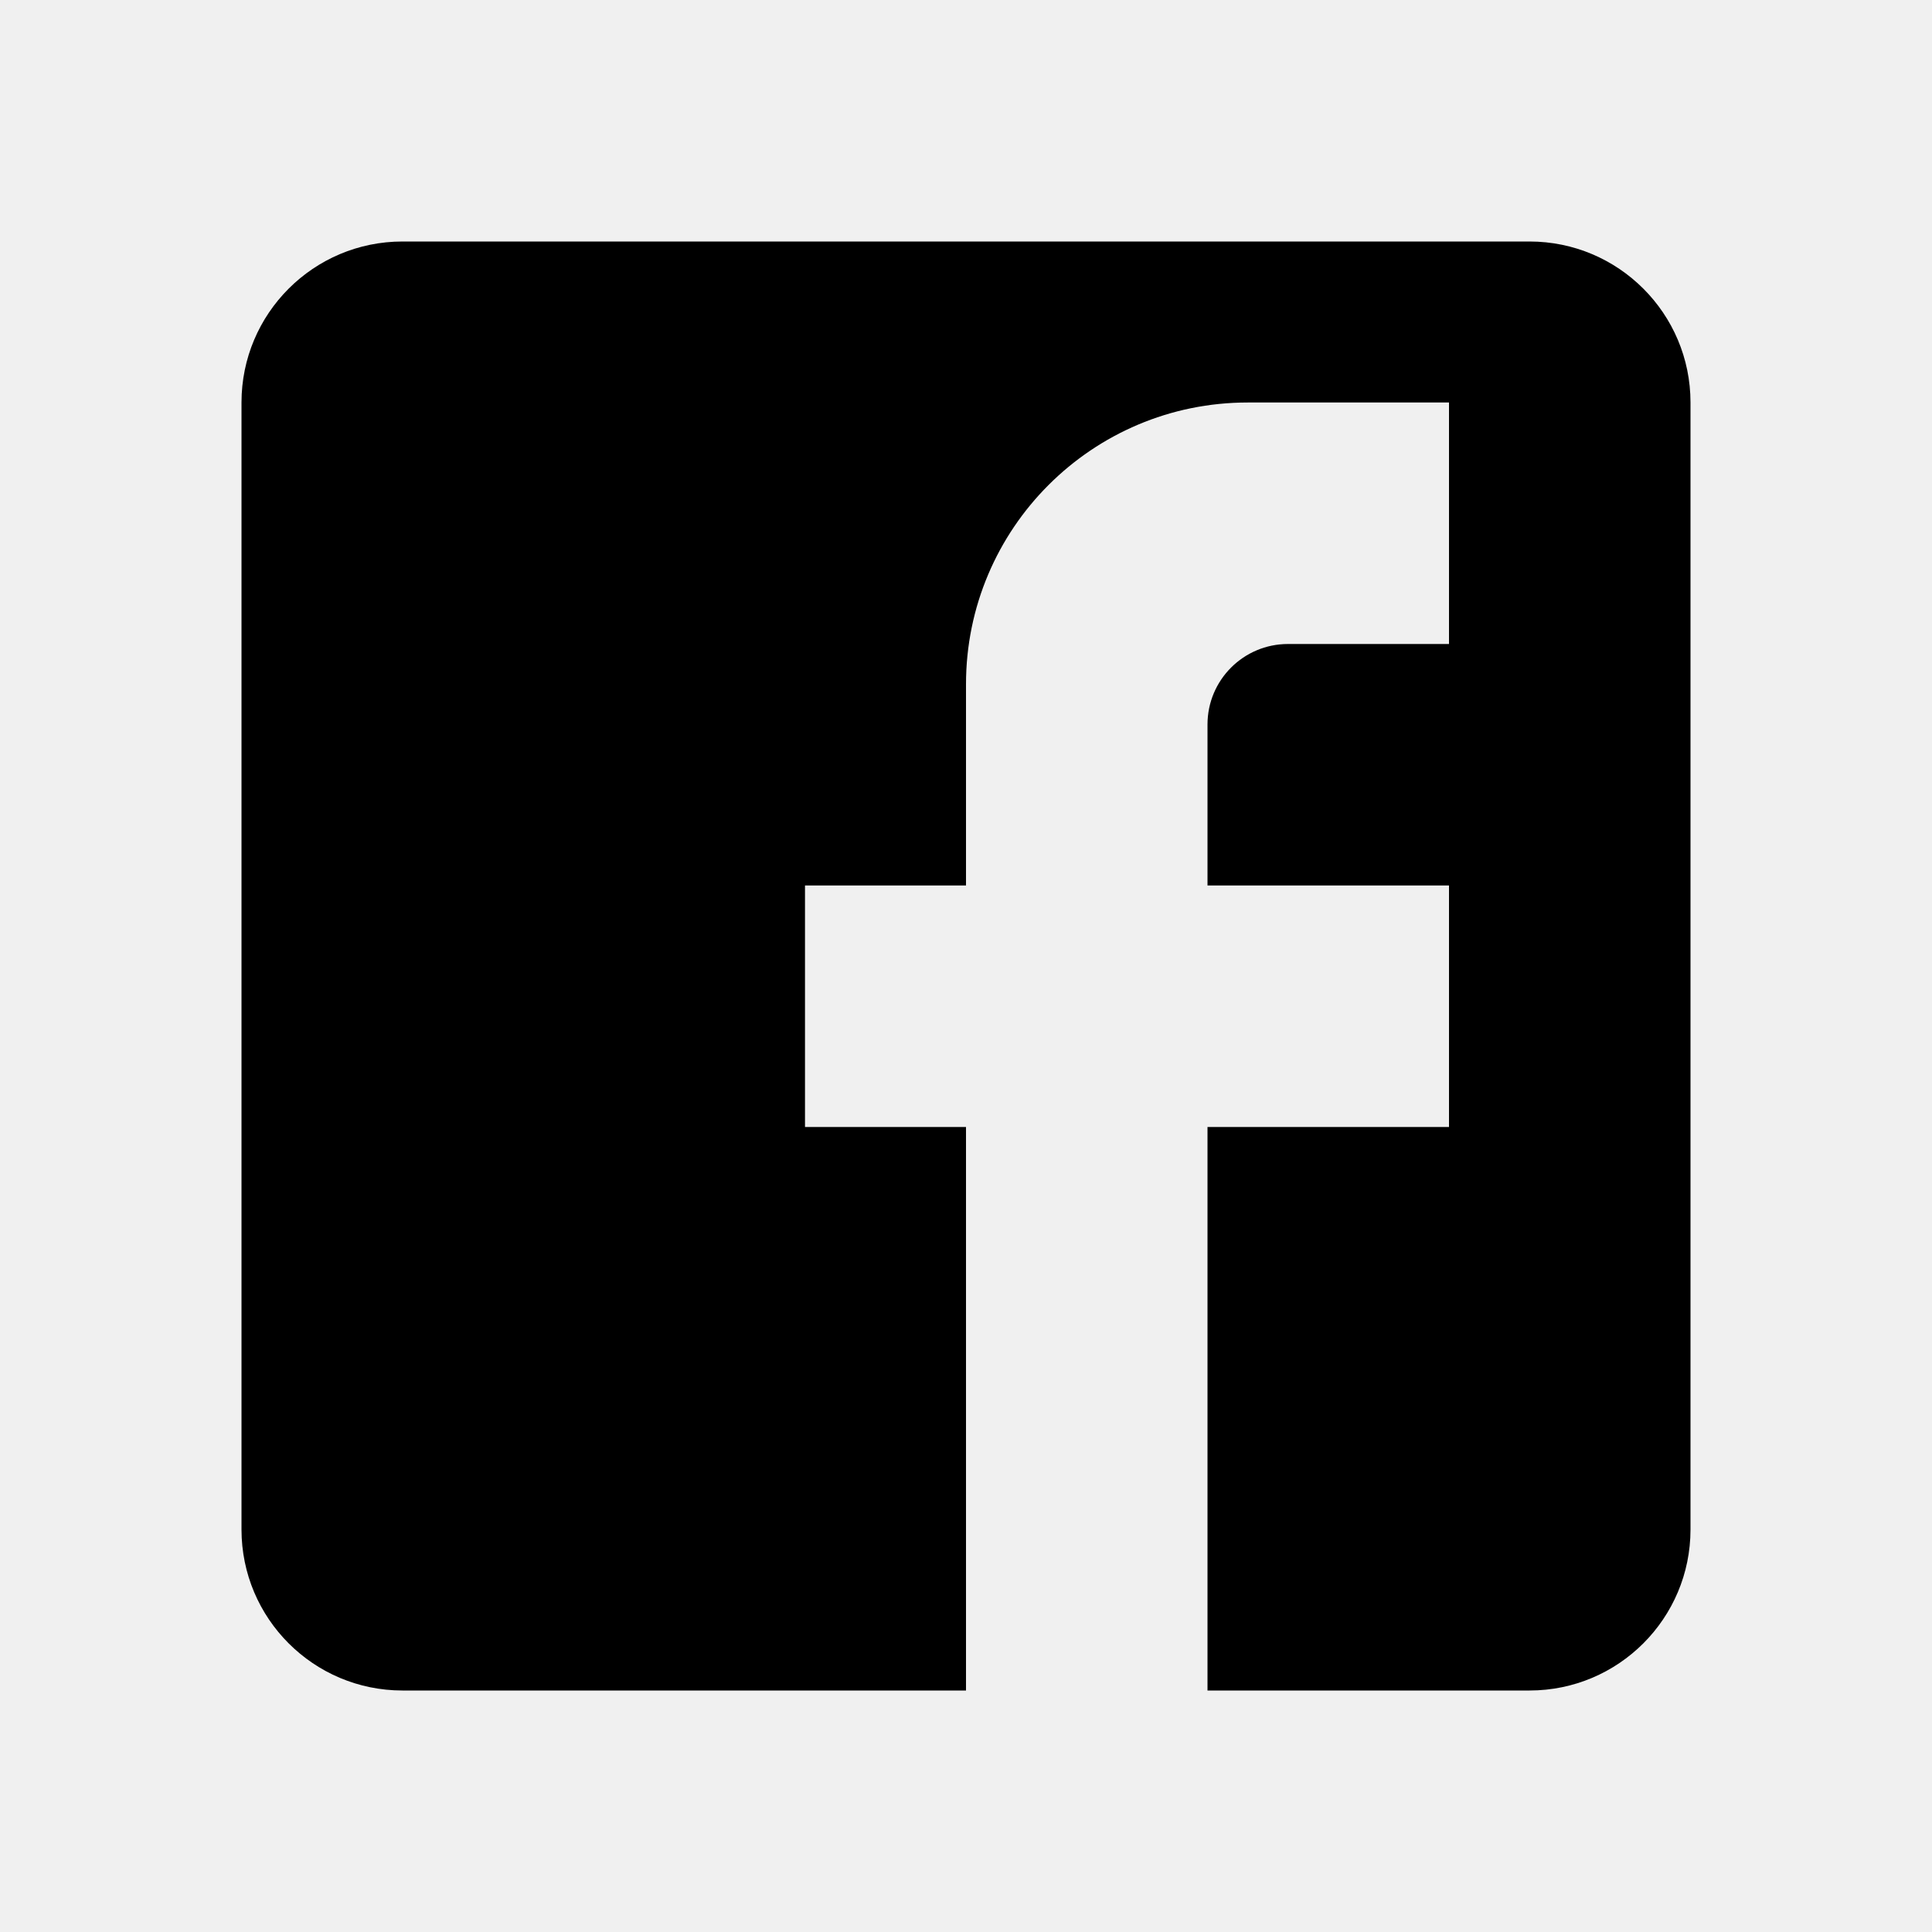
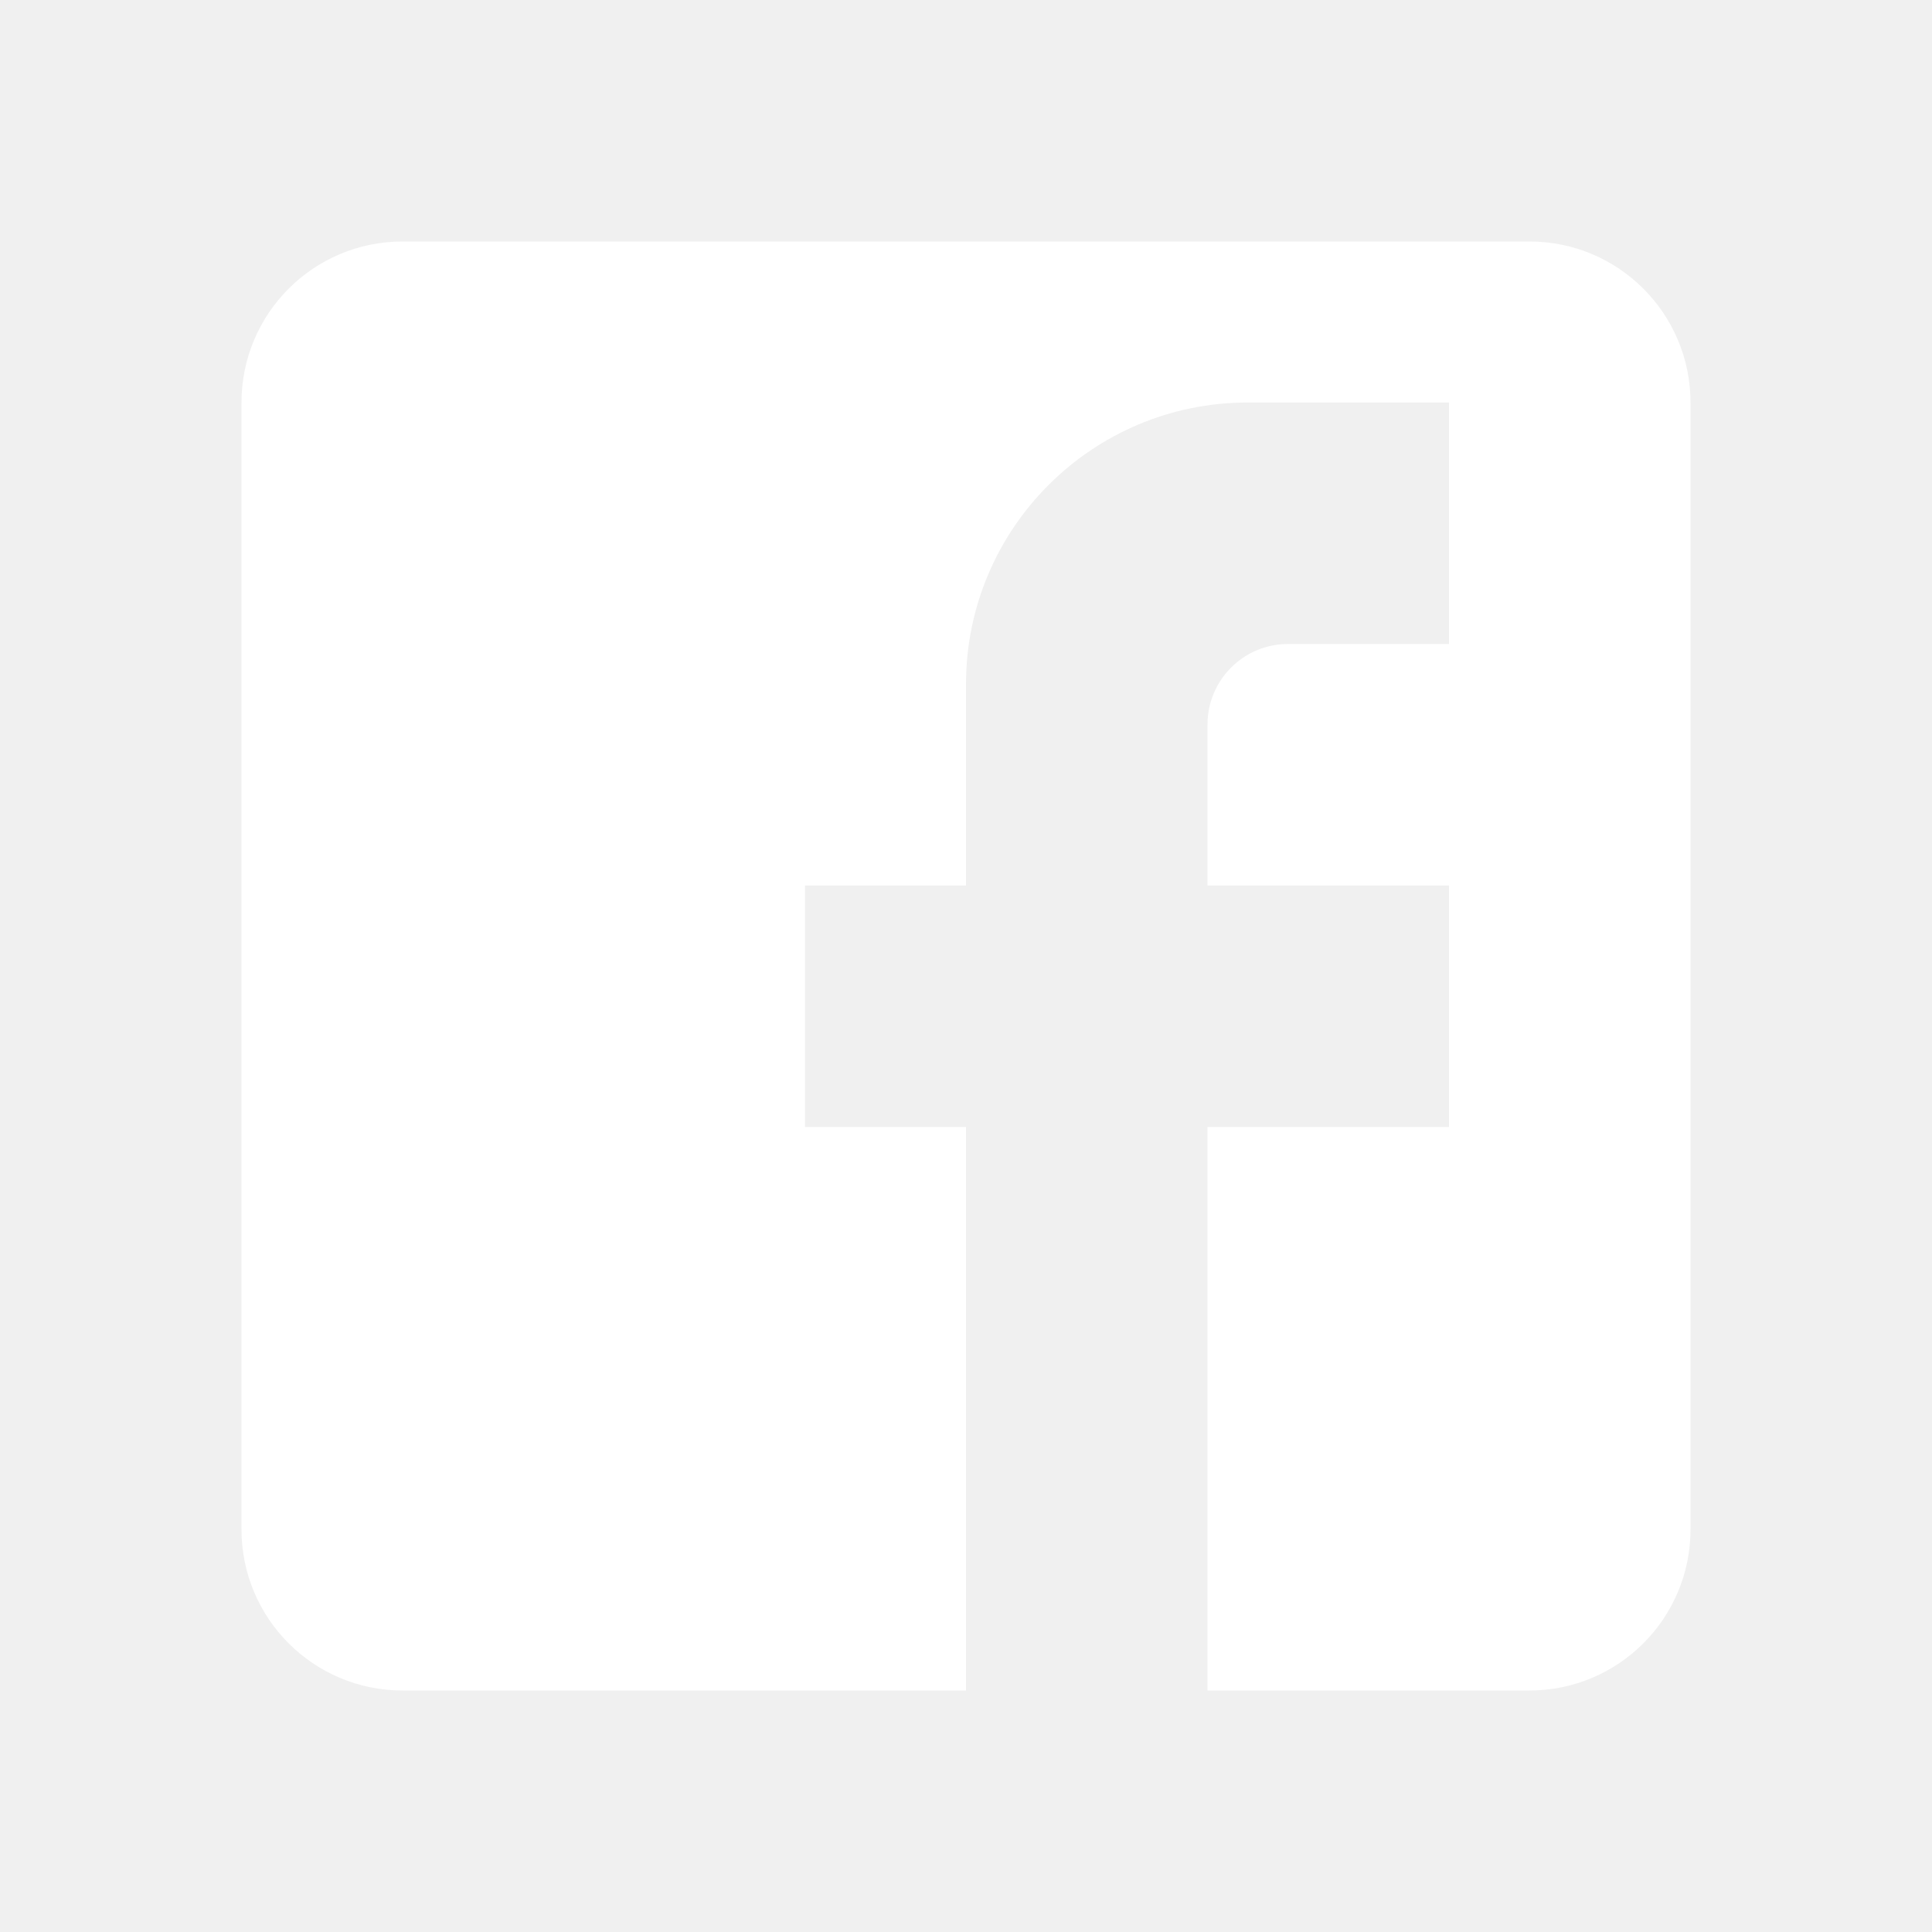
- <svg xmlns="http://www.w3.org/2000/svg" version="1.1" width="24" height="24" viewBox="0 0 24 24">
+ <svg xmlns="http://www.w3.org/2000/svg" version="1.1" width="24" height="24" viewBox="0 0 24 24" fill="white">
  <path d="M5,3H19A2,2 0 0,1 21,5V19A2,2 0 0,1 19,21H5A2,2 0 0,1 3,19V5A2,2 0 0,1 5,3M18,5H15.5A3.5,3.5 0 0,0 12,8.5V11H10V14H12V21H15V14H18V11H15V9A1,1 0 0,1 16,8H18V5Z" />
</svg>
